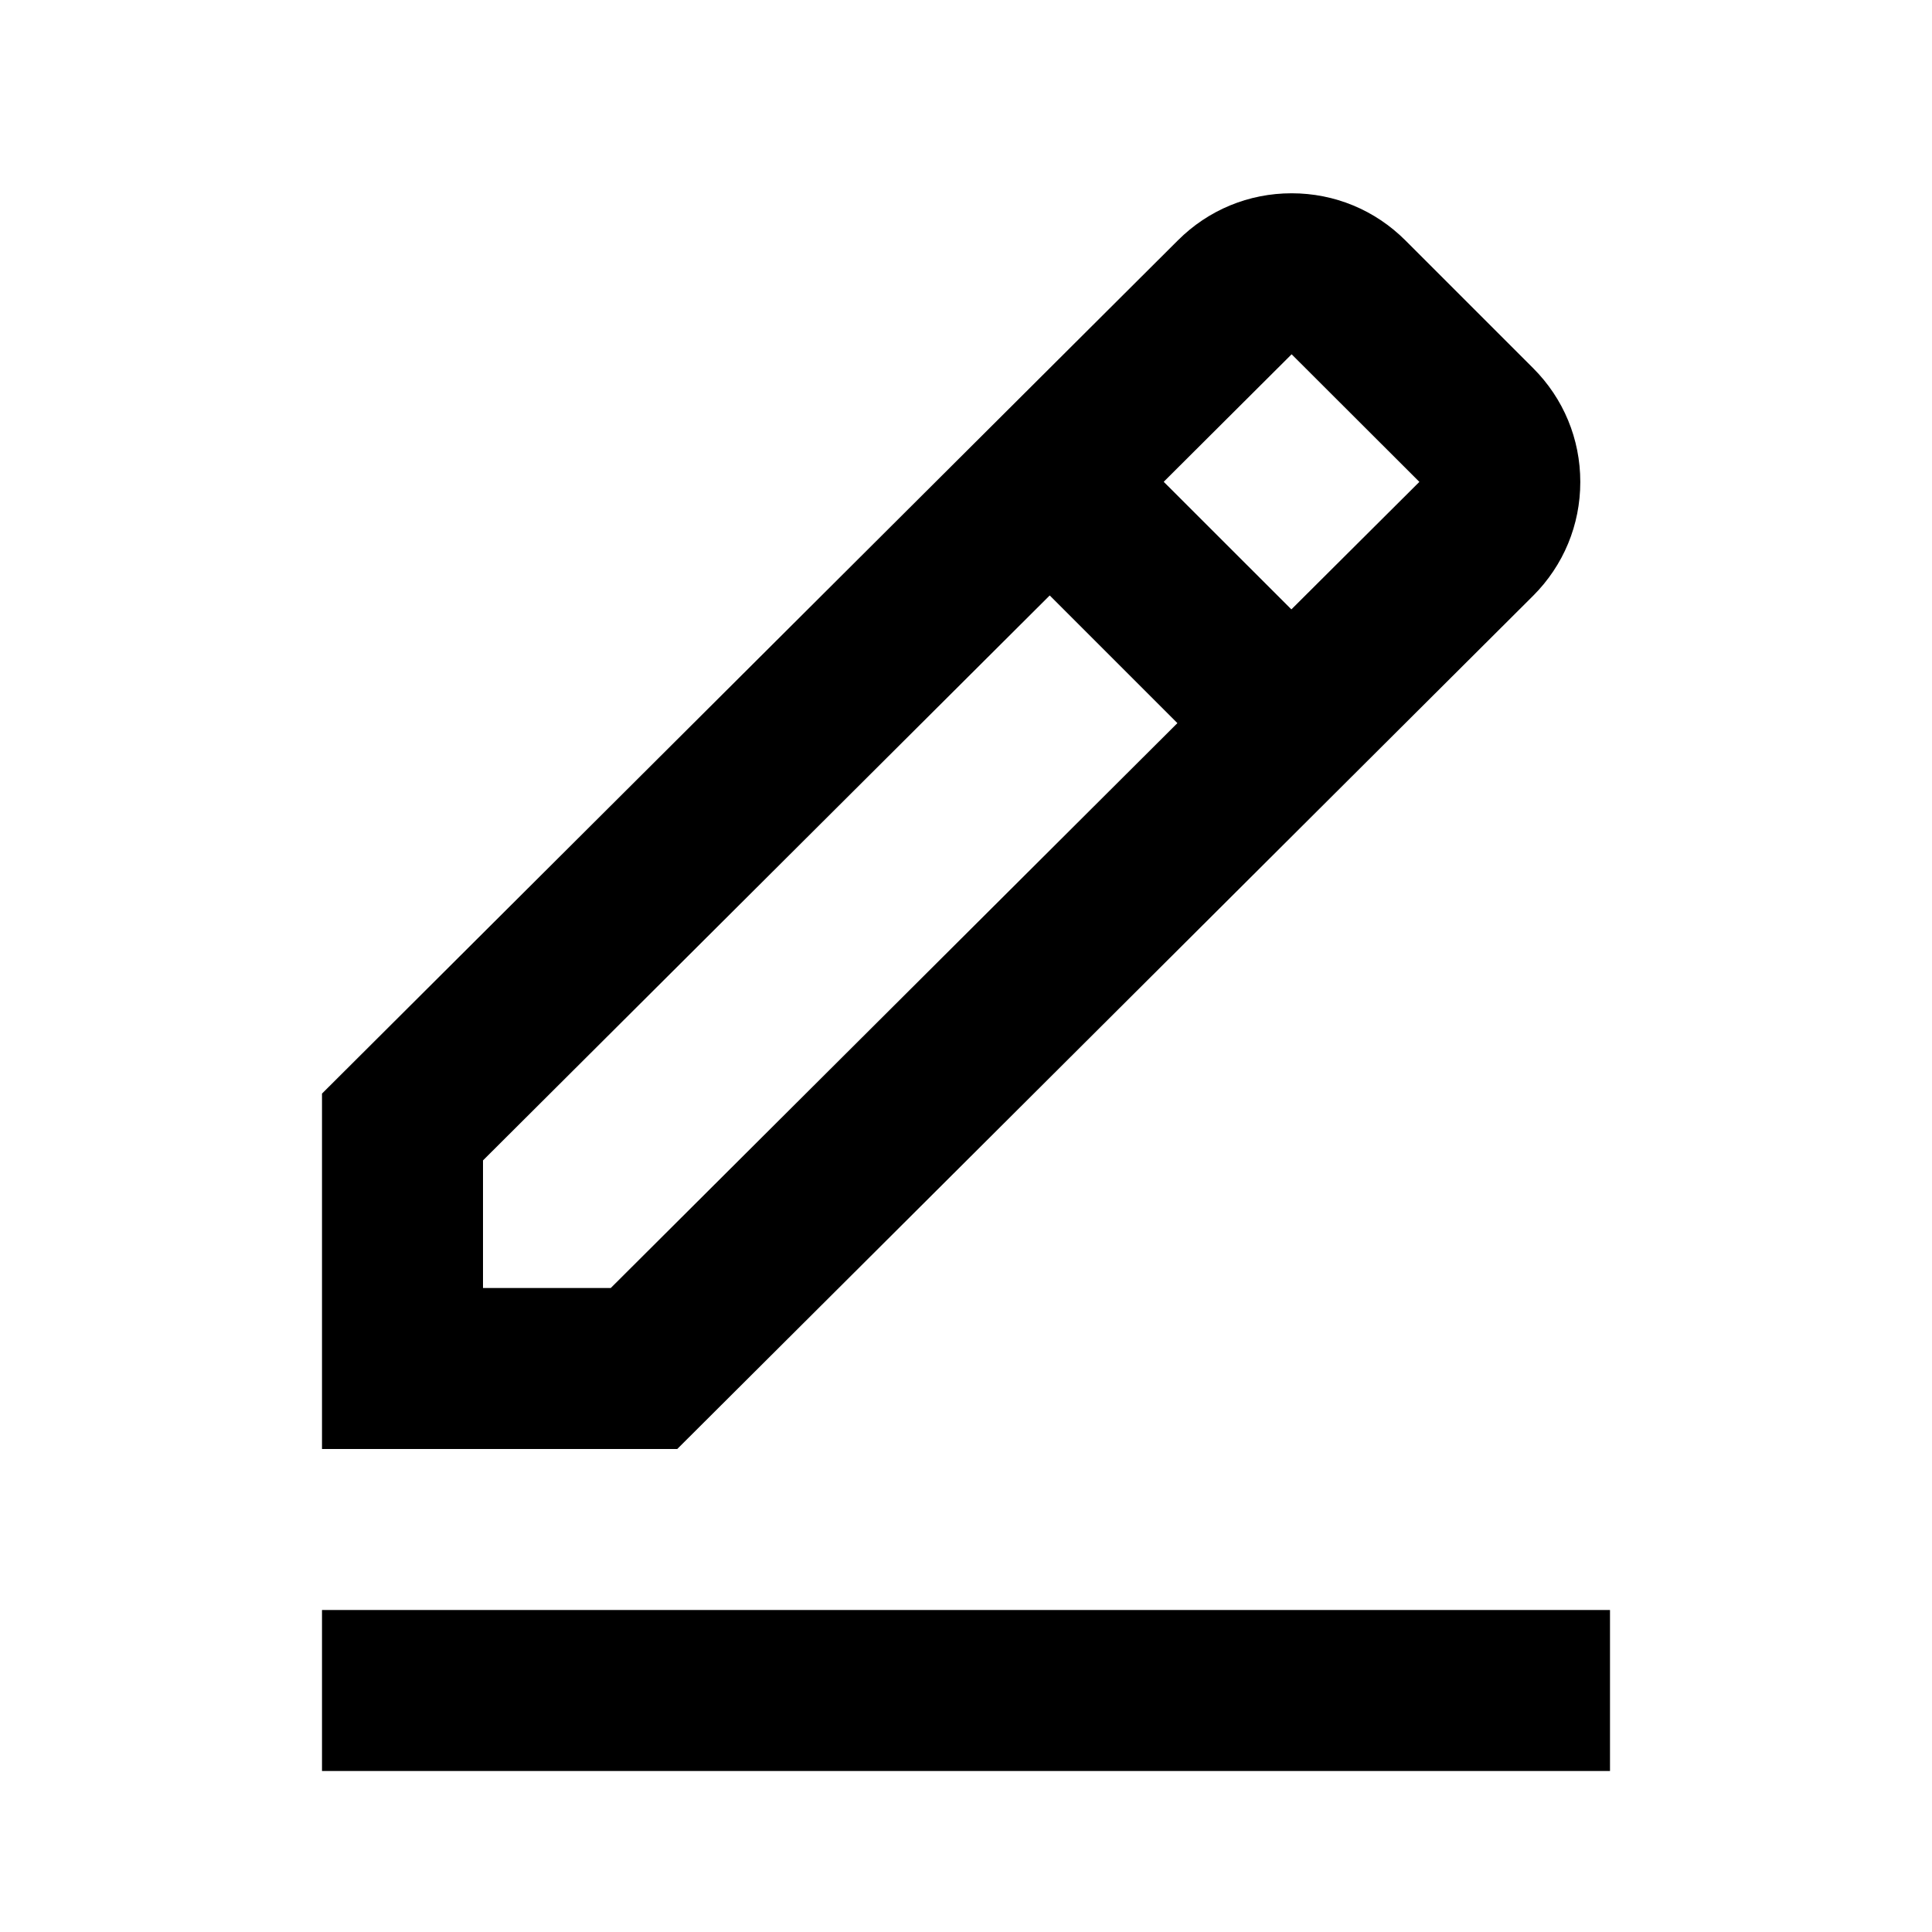
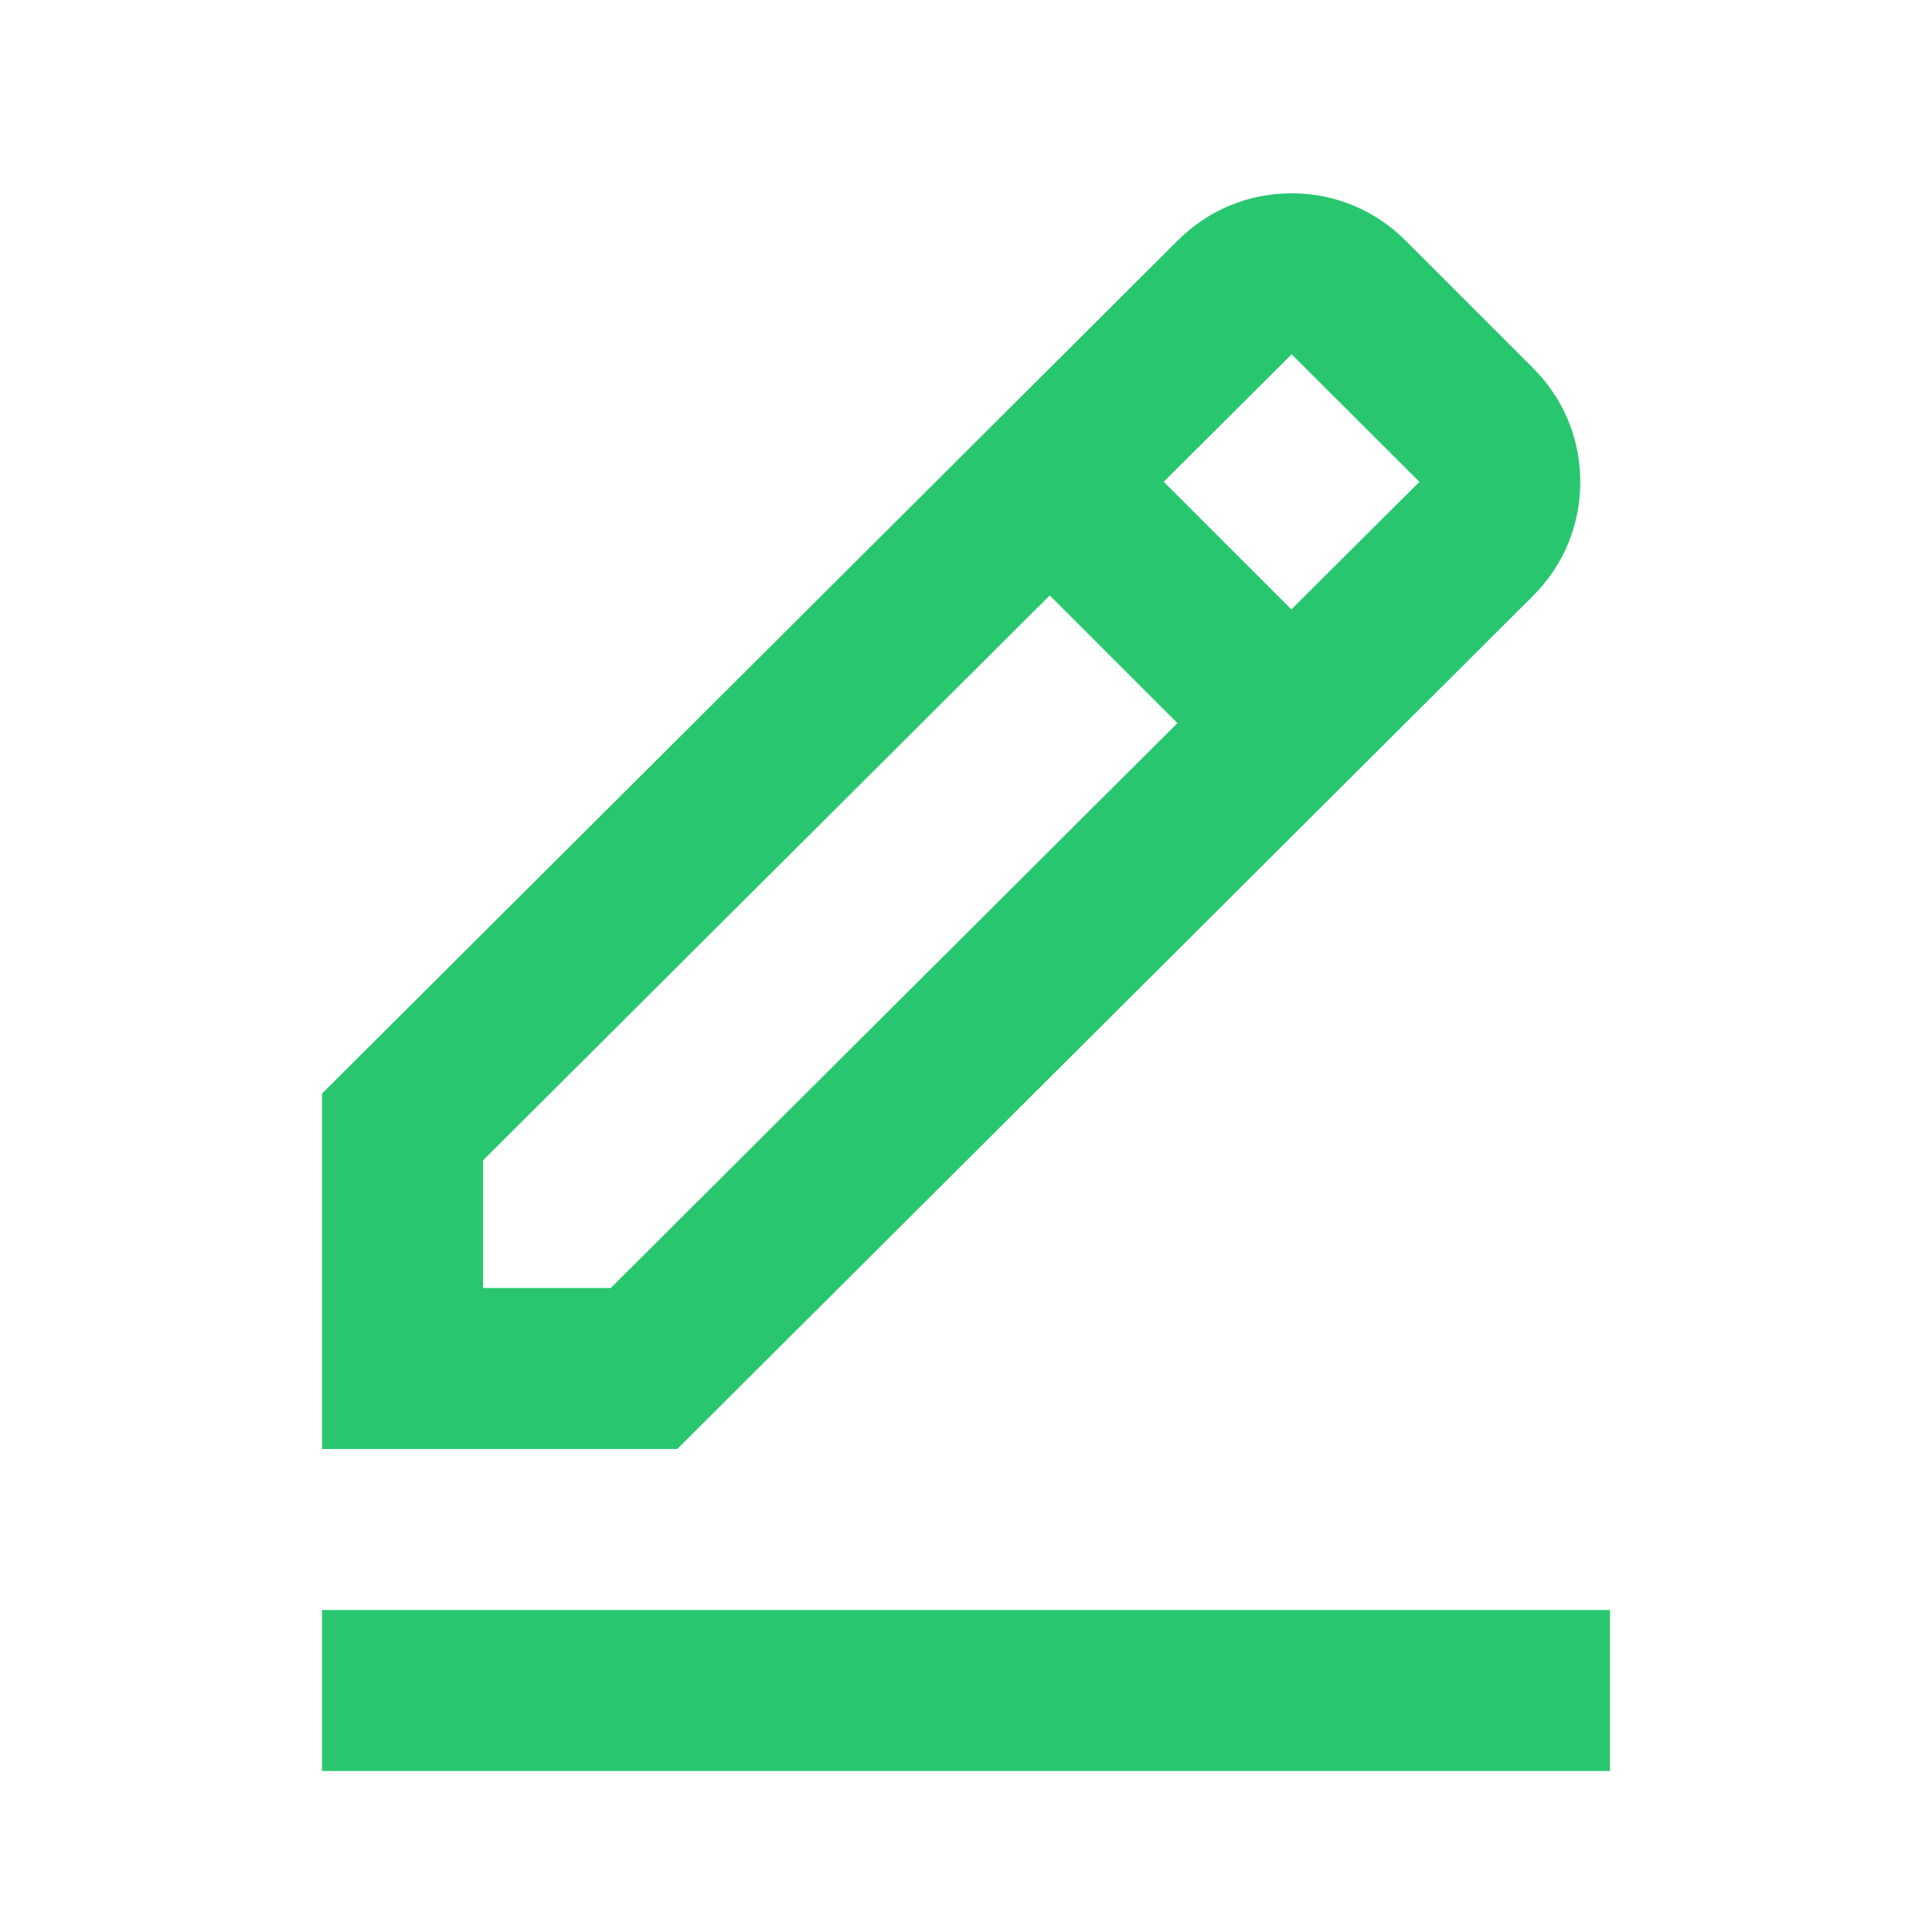
- <svg xmlns="http://www.w3.org/2000/svg" width="24" height="24" viewBox="0 0 24 24" style="fill: rgba(0, 0, 0, 1);transform: ;msFilter:;">
+ <svg xmlns="http://www.w3.org/2000/svg" width="24" height="24" viewBox="0 0 24 24" style="fill: #28C76F;msFilter:;">
  <path d="M19.045 7.401c.378-.378.586-.88.586-1.414s-.208-1.036-.586-1.414l-1.586-1.586c-.378-.378-.88-.586-1.414-.586s-1.036.208-1.413.585L4 13.585V18h4.413L19.045 7.401zm-3-3 1.587 1.585-1.59 1.584-1.586-1.585 1.589-1.584zM6 16v-1.585l7.04-7.018 1.586 1.586L7.587 16H6zm-2 4h16v2H4z" />
</svg>
